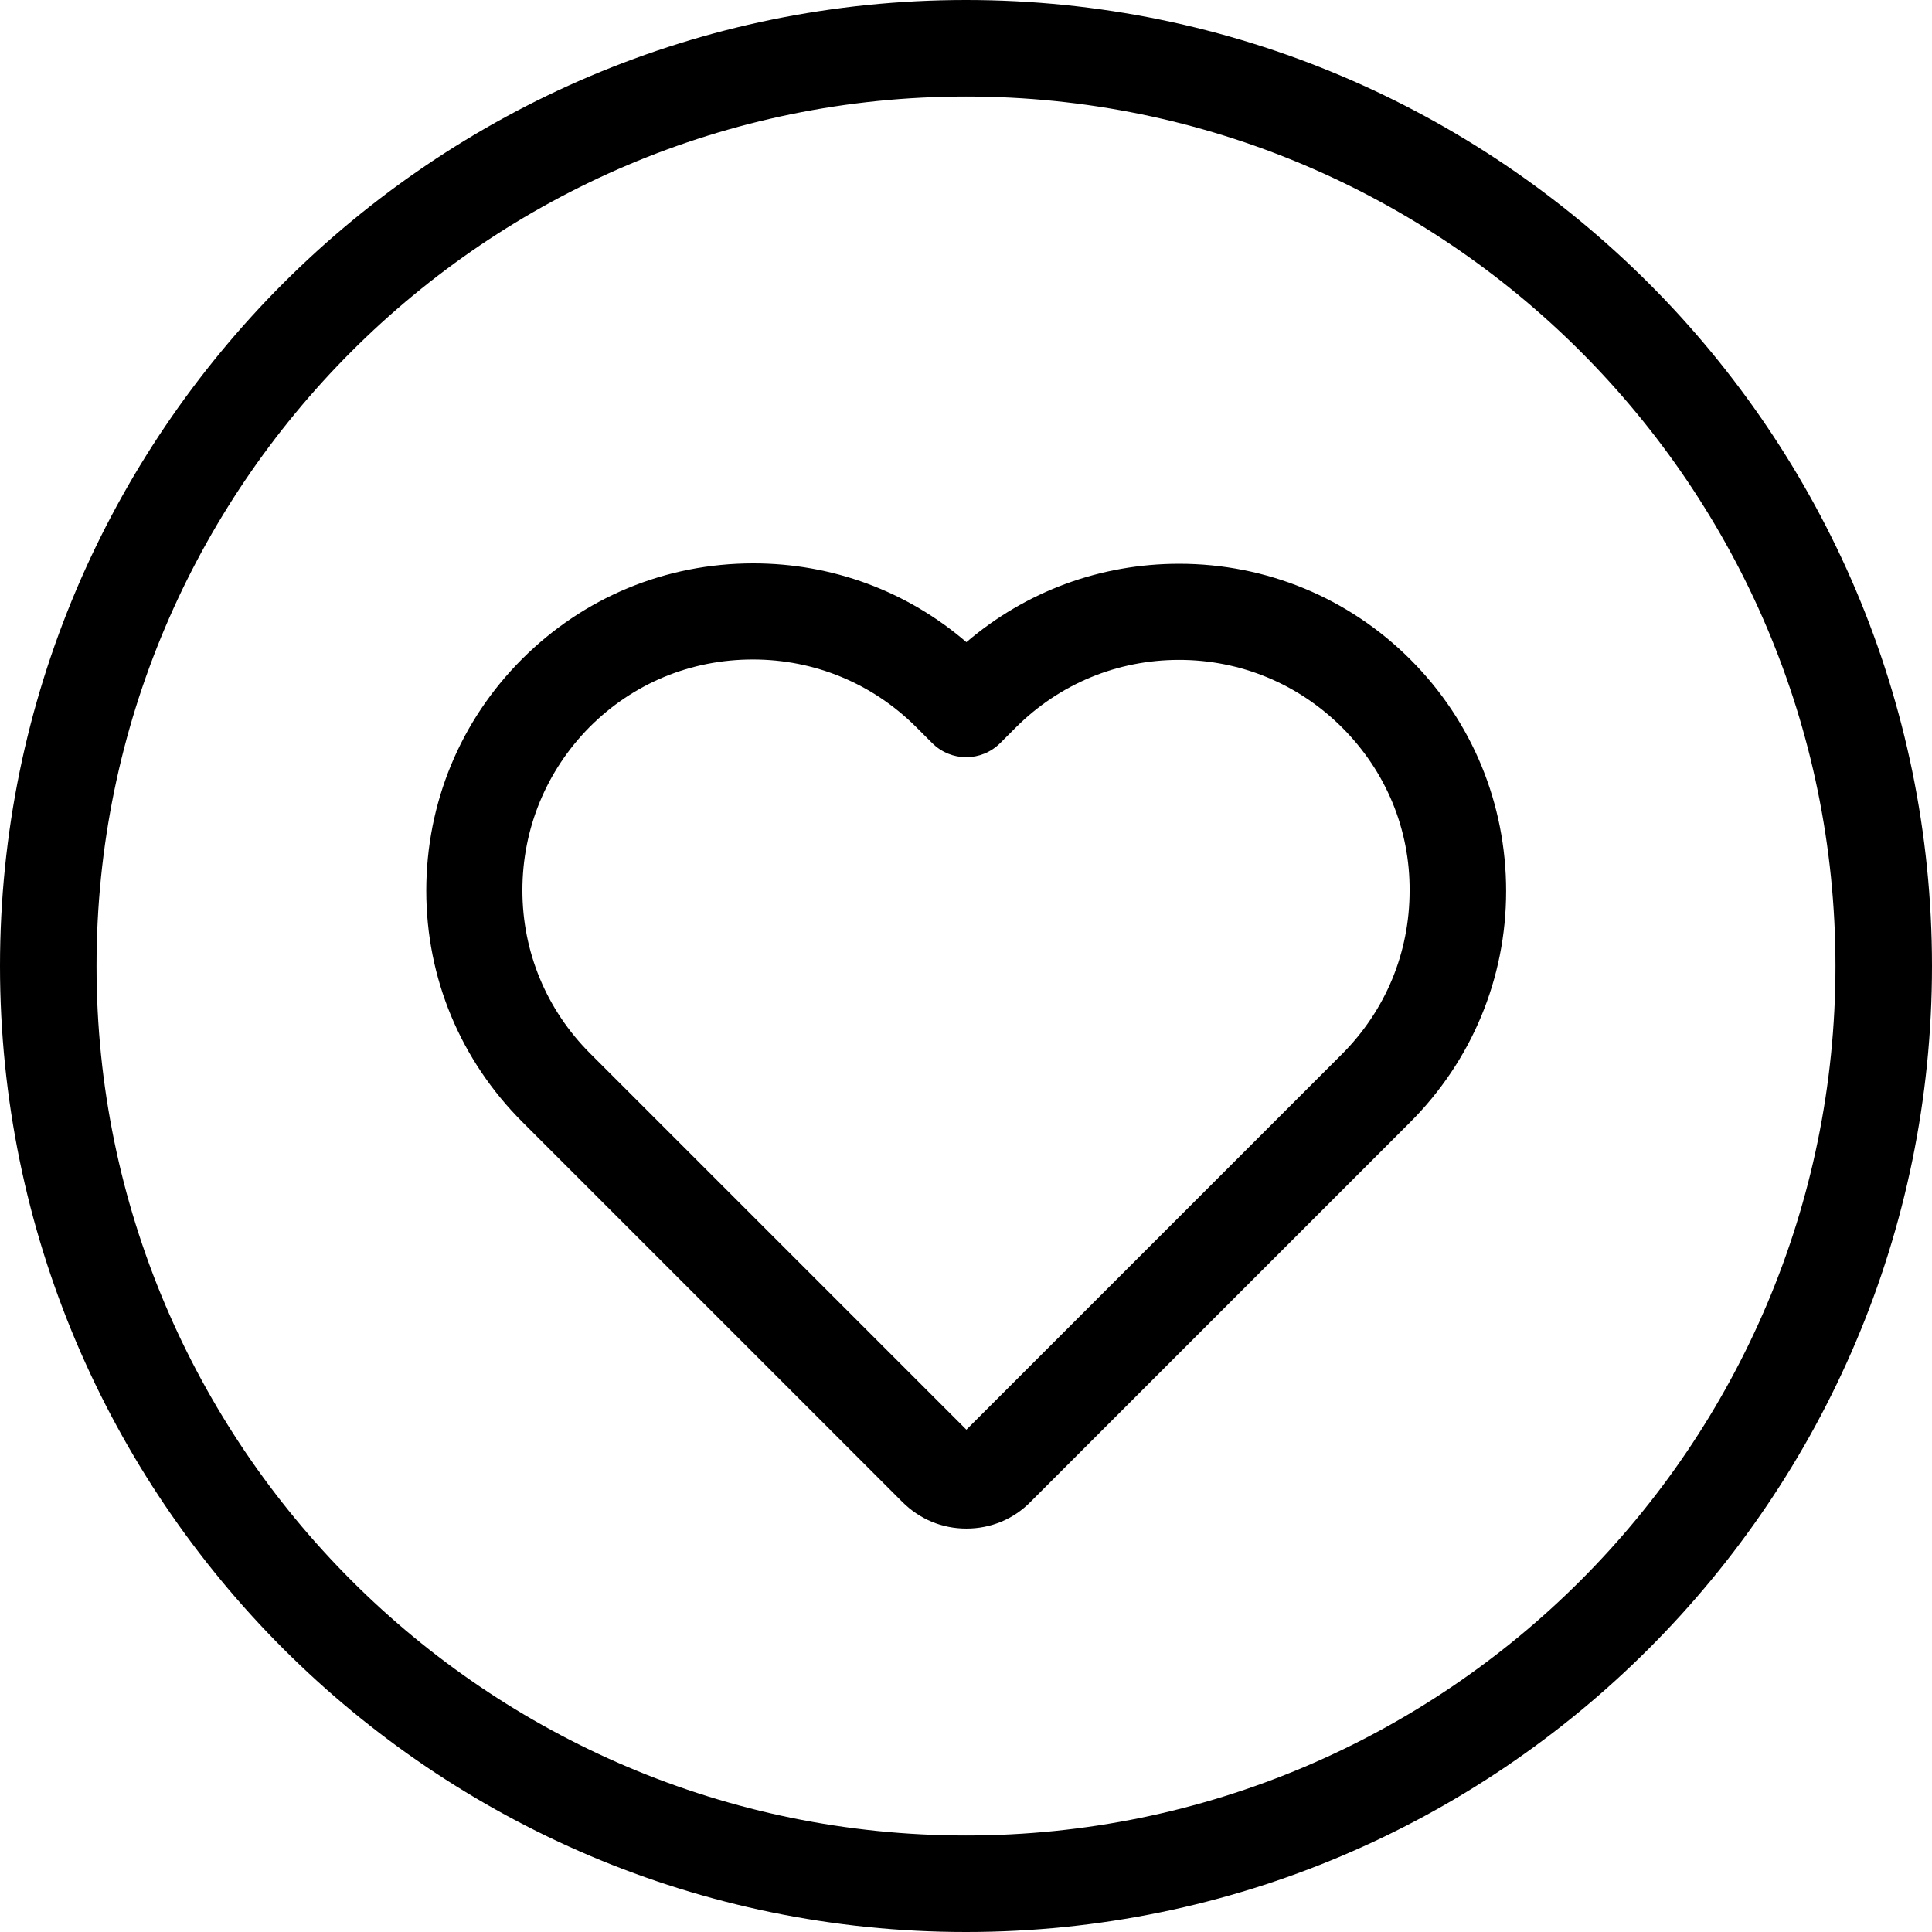
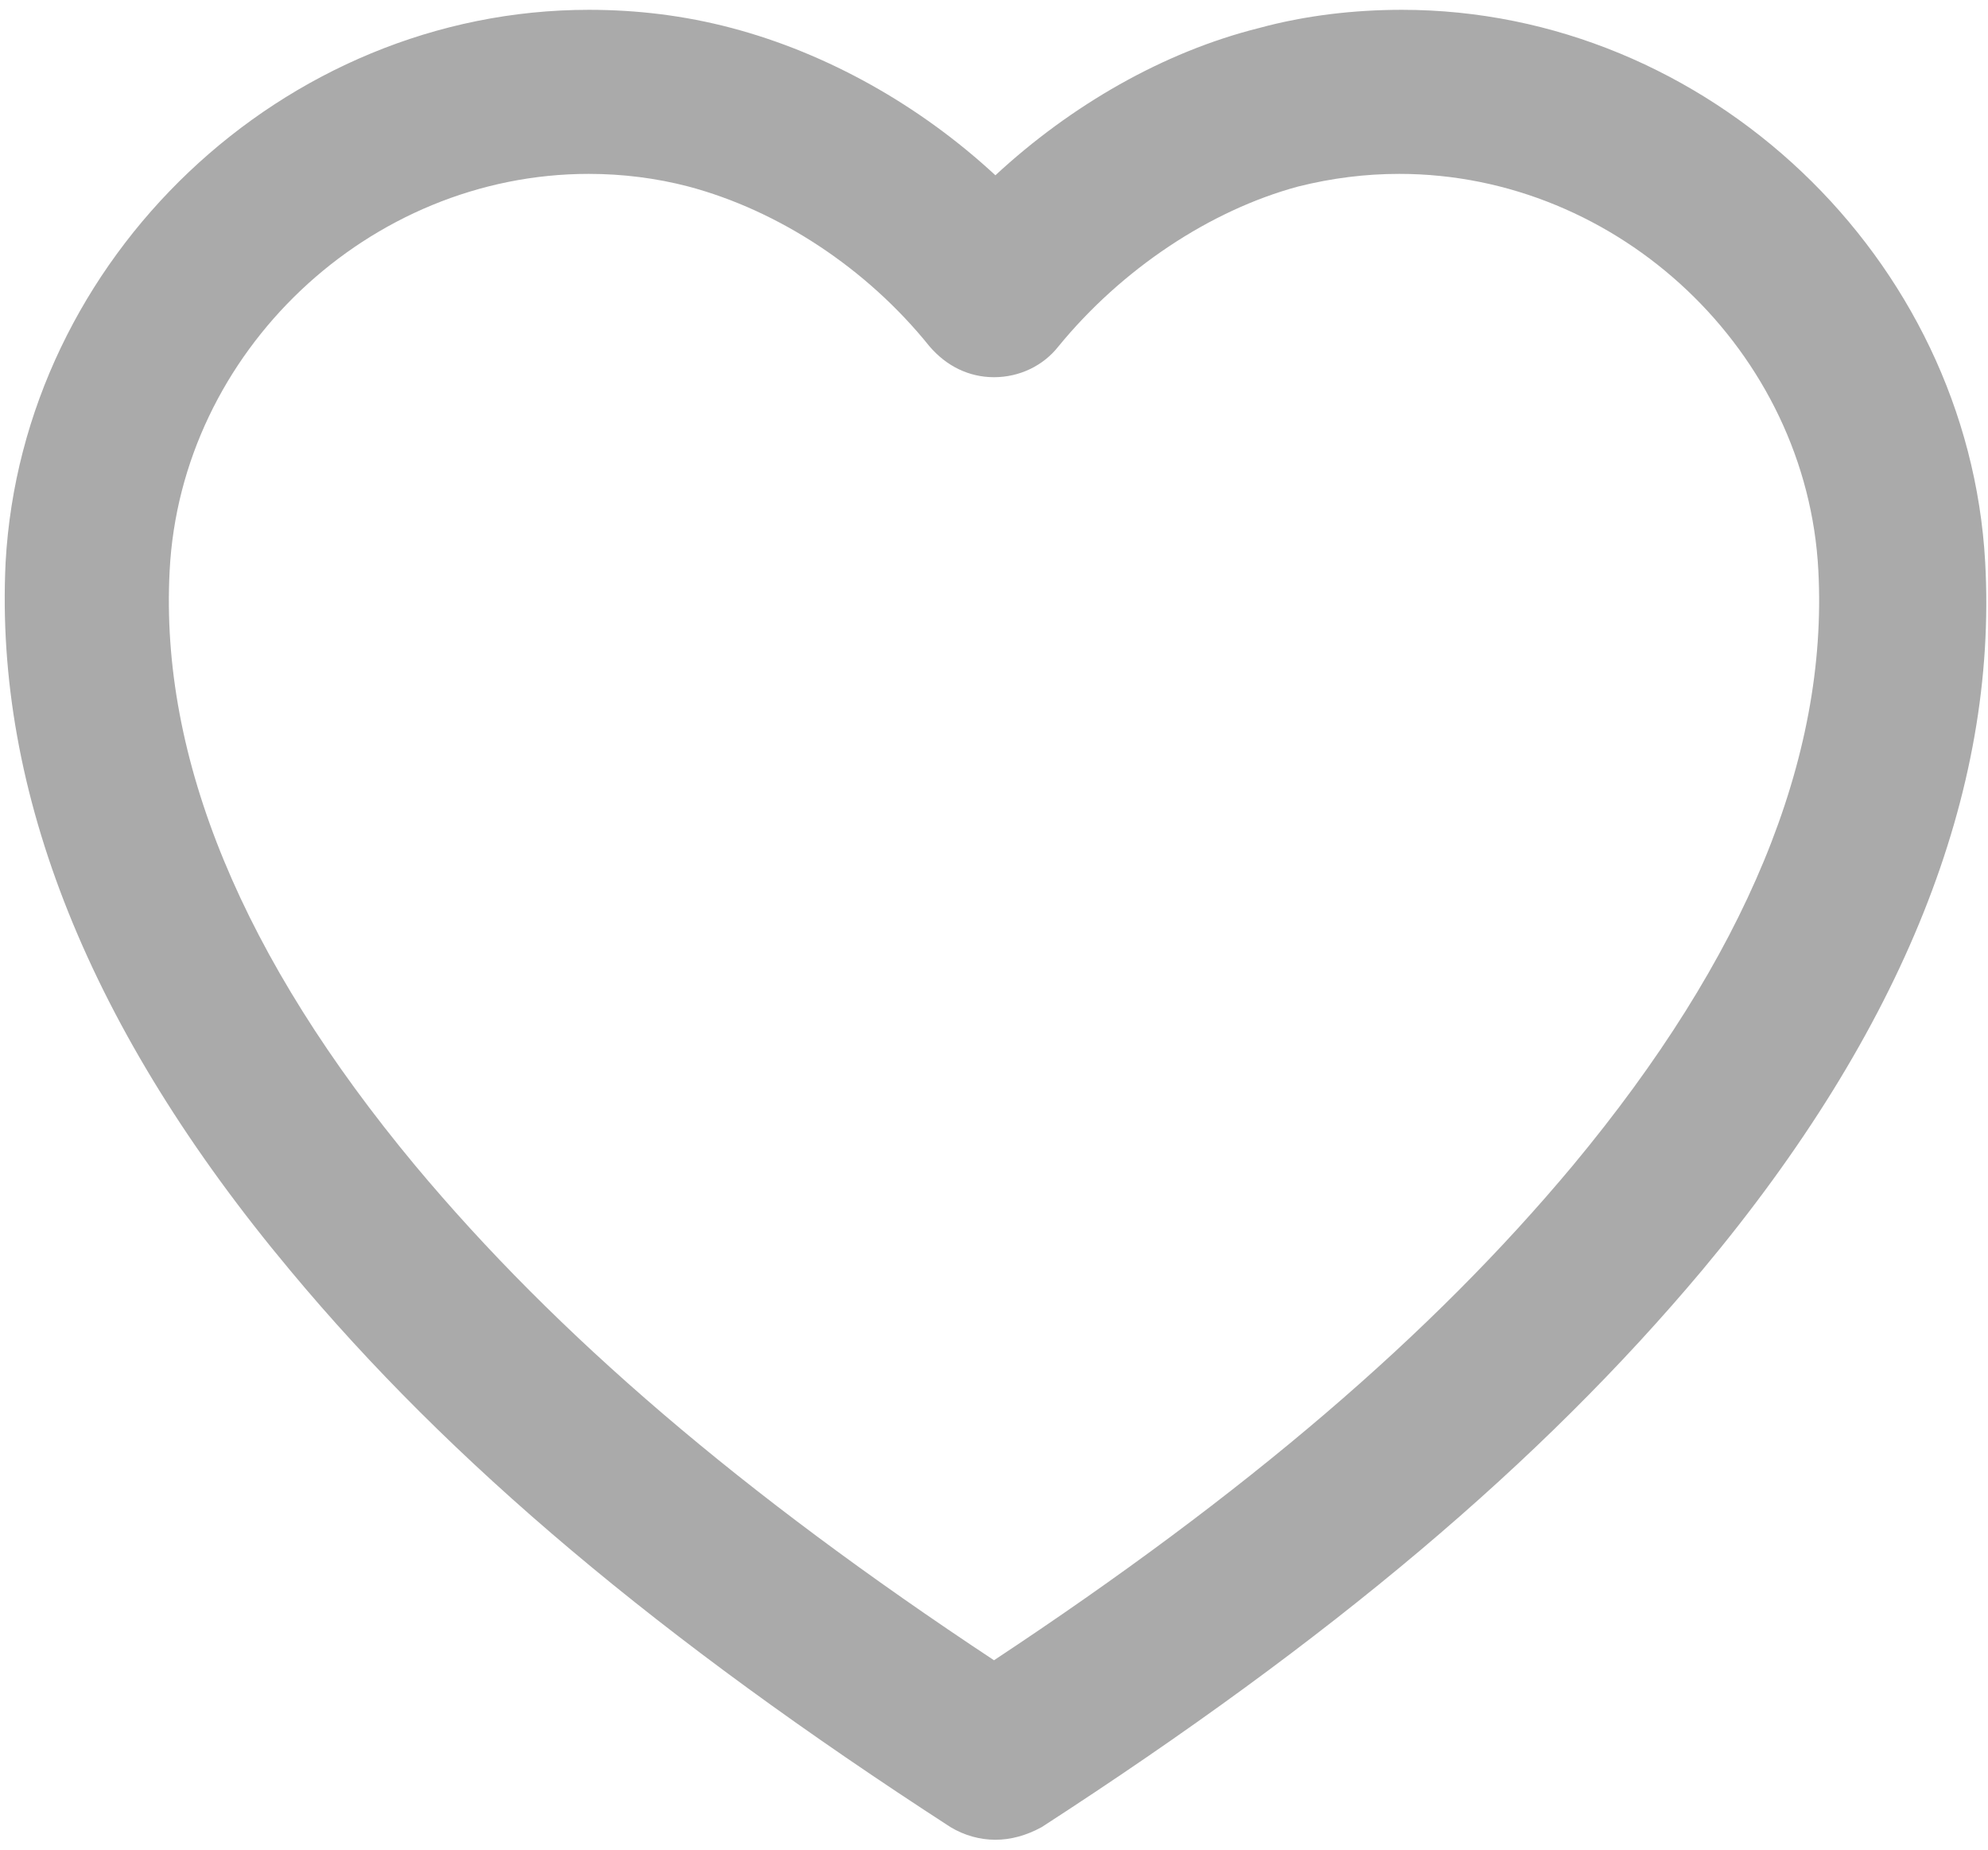
- <svg xmlns="http://www.w3.org/2000/svg" viewBox="0 0 490.4 490.4">
-   <path d="M229 381.2c4.4 4.4 10.1 6.8 16.3 6.8 6.2 0 12-2.4 16.3-6.8l96.3-96.3c15.7-15.7 24.4-36.6 24.4-58.7 0-22.2-8.6-43.1-24.3-58.8-15.7-15.7-36.6-24.3-58.7-24.3-20 0-38.9 7-54 19.9-15.1-13-34.1-20-54.1-20-22.2 0-43 8.6-58.7 24.3s-24.3 36.6-24.3 58.8 8.7 43 24.4 58.7l96.4 96.4zm-79.3-196.7c11.1-11.1 25.7-17.1 41.4-17.1s30.4 6.1 41.5 17.2l4 4c4.8 4.8 12.5 4.8 17.3 0l3.9-3.9c11.1-11.1 25.8-17.2 41.5-17.2 15.6 0 30.3 6.1 41.4 17.2 11.1 11.1 17.2 25.8 17.1 41.4 0 15.7-6.1 30.4-17.2 41.5l-95.3 95.3-95.5-95.5c-11.1-11.1-17.2-25.8-17.2-41.4 0-15.7 6.1-30.4 17.1-41.5z" />
-   <path d="M245.2 490.4c135.2 0 245.2-110 245.2-245.2S380.4 0 245.2 0 0 110 0 245.2s110 245.2 245.2 245.2zm0-465.9c121.7 0 220.7 99 220.7 220.7s-99 220.7-220.7 220.7-220.7-99-220.7-220.7 99-220.7 220.7-220.7z" />
+ <svg xmlns="http://www.w3.org/2000/svg" version="1.1" x="0px" y="0px" viewBox="0 0 141.8 131.9" enable-background="new 0 0 141.8 131.9" xml:space="preserve">
+   <g id="Layer_1" display="none">
+     <g display="inline">
+       <g>
+         <path fill="#aaa" d="M37.6,107.5c-1.2,0-2.4-0.4-3.3-1.2c-1.1-0.9-1.7-2.2-1.7-3.6c-0.1-1.8-1-44.6,23-65.6 C90.9,0.4,134.9,0,136.8,0c1.5,0,2.8,0.6,3.8,1.7c1,1.1,1.4,2.6,1.1,4c-7.3,46.4-32.2,75.8-34.7,78.6 c-5.6,7.4-18.6,13.3-39.8,18.1c-15.1,3.4-28.5,4.9-29.1,5C38,107.5,37.8,107.5,37.6,107.5z M130.7,10.5 c-12.7,1.5-43.1,7.7-68.1,33.6c-0.1,0.1-0.2,0.2-0.3,0.3c-15.9,13.9-19,40.8-19.6,52.4c20.4-2.8,49.7-9.5,56.3-18.6 c0.1-0.1,0.2-0.3,0.3-0.4C99.6,77.6,122.5,51.6,130.7,10.5z" />
+       </g>
+       <g>
+         <path fill="#aaa" d="M77.8,131.9c-0.5,0-1-0.1-1.5-0.2c-1.9-0.6-3.2-2.3-3.4-4.3c-1.1-11.7-4.7-23.8-7.4-24.9l1.7-9.9 c8.1,1.3,12.1,12.8,14.1,22.8l15.6-17.8v-15h10v16.8c0,1.2-0.4,2.4-1.2,3.3l-24,27.3C80.6,131.3,79.2,131.9,77.8,131.9z" />
+       </g>
+       <g>
+         <path fill="#aaa" d="M38.4,74.7c-10.9-9.7-23.5-7.4-23.7-7.3c-2.2,0.4-4.5-0.7-5.5-2.7c-1-2-0.5-4.5,1.2-6l26.2-22.5 c0.9-0.8,2.1-1.2,3.3-1.2h19.8v10H41.8L26.7,58c5.6,1.2,12.2,3.8,18.4,9.3L38.4,74.7z" />
+       </g>
+       <g>
+         <path fill="#aaa" d="M13.8,131.9c-2.8,0-5-2.2-5-5c0-21.6,4.7-36.6,14.1-44.7c8.1-7,16.4-6.1,17.3-5.9 c2.7,0.4,4.6,2.9,4.3,5.6c-0.4,2.7-2.9,4.6-5.6,4.3c-0.3,0-5-0.4-9.6,3.8c-4.8,4.3-10.4,14.2-10.4,37 C18.8,129.7,16.5,131.9,13.8,131.9z" />
+       </g>
+       <g>
+         <path fill="#aaa" d="M15.2,131.9c-0.5,0-1,0-1.5,0c-2.8,0-5-2.3-4.9-5.1c0-2.7,2.3-4.9,5-4.9c0,0,0,0,0.1,0 c17.5,0.2,30.2-3.4,36.6-10.3c4.9-5.4,4.5-11,4.5-11.2c-0.3-2.7,1.6-5.2,4.4-5.5c2.7-0.3,5.2,1.7,5.6,4.4 c0,0.4,1.1,10.1-6.8,18.9C49.8,127.3,35.4,131.9,15.2,131.9z" />
+       </g>
+       <g>
+         <path fill="#aaa" d="M107.2,53c-1.2,0-2.3-0.4-3.2-1.2c-1.6-1.4-2.2-3.6-1.5-5.6c0.1-0.2,0.2-0.5,0.2-0.7c0.6-2,0.3-4.2-0.7-6 c-1-1.8-2.8-3.2-4.8-3.7c-0.8-0.2-1.7-0.3-2.6-0.3c-2.1,0.1-4.1-1.1-4.9-3c-0.8-1.9-0.4-4.2,1.2-5.6c3-2.7,6.8-4.3,10.8-4.3 c1.4,0,2.9,0.2,4.2,0.6c8.5,2.3,13.5,11.2,11.1,19.6c-1.1,4.1-3.7,7.5-7.4,9.6C108.9,52.8,108,53,107.2,53z" />
+       </g>
+       <g>
+         <path fill="#aaa" d="M57.4,106l-8.3-5.6l32.8-48.8l-1.6-2.2l6.8-5c2-1.4,4.7-1.3,6.4,0.4c1.8,1.7,2,4.4,0.7,6.4L57.4,106z" />
+       </g>
+       <g>
+         <rect x="58" y="33.2" transform="matrix(0.5902 0.8073 -0.8073 0.5902 80.8434 -22.8771)" fill="#aaa" width="10" height="70.1" />
+       </g>
+     </g>
+   </g>
+   <g id="Layer_2" display="none">
+     <g display="inline">
+       <path fill="#aaa" d="M70.6,0C34.2,0,4.8,29.4,4.8,65.7c0,36.3,29.4,65.7,65.7,65.7c36.3,0,65.7-29.4,65.7-65.7 C136.3,29.4,106.9,0,70.6,0z M70.6,120.4c-30.1,0-54.6-24.5-54.6-54.6s24.5-54.6,54.6-54.6s54.6,24.5,54.6,54.6 S100.7,120.4,70.6,120.4z" />
+       <path fill="#aaa" d="M85.5,47.1L76.6,56V26.9c0-3.3-2.7-6-6-6s-6,2.7-6,6v42.2c0,3.3,2.7,6,6,6c0.3,0,0.5,0,0.8-0.1 c0.2,0,0.4,0.1,0.6,0.1c1.5,0,3.1-0.6,4.2-1.8L94,55.5c2.3-2.3,2.3-6.1,0-8.5C91.6,44.7,87.8,44.7,85.5,47.1z" />
+     </g>
+   </g>
+   <g id="Layer_3" display="none">
+     <path display="inline" fill="#aaa" d="M69.1,11.5c14.6,0,19.3,8.5,19.3,16.3c0,8.7,0,17.4,0,26.1c0,4.8-1.6,14.7,3.4,17.7 c1.4,0.8,2.5,1.2,3.5,1.2c7.6,0,5.2-21,5-25.2c-0.2-8.1-2.2-23.4,10.2-23.4c7.7,0,13.9,2.3,13.9,9.3c0,11.6,1.4,41,0.4,44.3 c-3.5,11.6-25.4,12.1-35,12.1v24.8c0,0,2.3,6.2-18.5,6.2c0,0-1,0-2.4,0c-5.2,0-16.8-0.5-16.8-4.7c0-5.4,0-12.4,0-12.4 c0,0.1-0.2,0.1-0.4,0.1c-2.4,0-14.3-2.3-15-2.5c-7.8-2.3-20.8-8-20.9-17.6C15.7,76,12,58.9,18.5,53c2.4-2.2,8-4,13-4 c5.1,0,9.6,1.9,9.6,7.5c0,7.7,0,7.7,0,7.7c0,3.5-0.3,7.2,0,10.6c0.3,3.8,2.4,6.3,5.7,7.9c1.6,0.8,2.6,1.1,3.3,1.1 c0.4,0,0.8-0.1,1-0.4c0.4-0.5,0.6-1.5,1-2.9c1.2-5.4,0-12.6,0-18.2c0-10.2,0-20.5,0-30.7C52.1,31.7,54.4,11.5,69.1,11.5 M69.1,0.5 c-10.4,0-18.9,5.8-23.9,16.3c-3.1,6.5-3.9,12.9-4,13.6l-0.1,1.3v8.1c-2.8-1.2-6-1.8-9.6-1.8c-6.4,0-15.2,2.1-20.4,6.9 c-9.1,8.2-7.7,22.8-6.8,33.4c0.2,2.2,0.4,4.3,0.4,5.6c0.2,12.5,10.7,22.7,28.8,28c0.6,0.2,3.9,0.9,7.6,1.5v2.7 c0,3.6,1.5,12.2,15.5,14.7c4.3,0.8,9.1,0.9,12.3,0.9c1.3,0,2.2,0,2.6,0c14.4,0,22.7-2.8,26.9-8.8c2-2.8,2.8-6.1,2.4-9.3v-13.1 c12.9-1,30-4.7,34.5-19.5c1-3.2,1-7.8,0.4-30.6c-0.2-6.6-0.4-12.9-0.4-16.8c0-9.8-6.5-20.3-24.9-20.3c-6.1,0-10.3,2.1-13.1,4.4 C93.7,8.1,84.6,0.5,69.1,0.5L69.1,0.5z" />
+   </g>
+   <g id="Layer_4" display="none">
+     <g display="inline">
+       <g>
+         <path fill="#aaa" d="M72.1,131c-2.2,0-4.2-1.3-5.1-3.4L27,31.9c-0.7-1.7-0.5-3.6,0.5-5.2s2.7-2.5,4.6-2.5h78.6 c1.8,0,3.5,0.9,4.6,2.4c1,1.5,1.2,3.4,0.5,5.1l-38.6,95.8C76.3,129.7,74.3,131,72.1,131C72.1,131,72.1,131,72.1,131z M40.3,35.2 L72,111l30.6-75.8H40.3z" />
+       </g>
+       <g>
+         <circle fill="#aaa" cx="51.9" cy="54.3" r="11.7" />
+       </g>
+       <g>
+         <circle fill="#aaa" cx="82.8" cy="80.3" r="11.7" />
+       </g>
+       <g>
+         <circle fill="#aaa" cx="84" cy="42.4" r="11.7" />
+       </g>
+       <g>
+         <path fill="#aaa" d="M110.8,34H33.9c-9.5,0-17.2-7.7-17.2-17.2c0-9.5,7.7-17.2,17.2-17.2h76.8c9.5,0,17.2,7.7,17.2,17.2 C128,26.3,120.3,34,110.8,34z M33.9,10.6c-3.4,0-6.2,2.8-6.2,6.2c0,3.4,2.8,6.2,6.2,6.2h76.8c3.4,0,6.2-2.8,6.2-6.2 c0-3.4-2.8-6.2-6.2-6.2H33.9z" />
+       </g>
+     </g>
+   </g>
+   <g id="Layer_5" display="none">
+     <g display="inline">
+       <path fill="#aaa" d="M128.3,8.7c0,0-15.9-7.5-36.6-7.5c-16.2,0-35.4,4.6-52,21.2c0,0-48,39.6-27.3,99.9c0,0,14.9,9.6,36.8,9.6 c19,0,43.3-7.2,67.8-34.3C117,97.6,151.8,68.5,128.3,8.7z M124.6,36.7l-23.9-23.9c8.2,1,15,3,19,4.4 C122.1,23.9,123.7,30.4,124.6,36.7z M18.4,96.8l23.8,23.8c-9.4-1-16.7-3.9-20.6-5.8C19.8,108.7,18.7,102.7,18.4,96.8z M109.9,89.2 c-0.4,0.3-0.7,0.6-1.1,1c-16,17.7-33.2,27.8-51.3,30.1L19,81.8c1.3-8.9,4.1-17.6,8.6-26.1c8.2-15.6,19-24.7,19.1-24.7 c0.3-0.2,0.5-0.5,0.8-0.7c10.4-10.4,22.9-16.3,37.4-17.7l40.4,40.4c-0.4,6.1-1.6,12-3.7,17.6C117.3,82.4,110.5,88.7,109.9,89.2z" />
+       <path fill="#aaa" d="M99.8,47.8l0.5-0.5c2.2-2.1,2.2-5.6,0.1-7.8c-2.1-2.2-5.6-2.2-7.8-0.1L92,40.1L85.9,34 c-2.1-2.1-5.6-2.1-7.8,0c-2.1,2.1-2.1,5.6,0,7.8l6,6l-4.3,4.2l-5.5-5.5c-2.1-2.1-5.6-2.1-7.8,0c-2.1,2.1-2.1,5.6,0,7.8l5.4,5.4 L67,64.2l-5.3-5.3c-2.1-2.1-5.6-2.1-7.8,0c-2.1,2.1-2.1,5.6,0,7.8l5.2,5.2l-4.8,4.6l-5.1-5.1c-2.1-2.1-5.6-2.1-7.8,0 c-2.1,2.1-2.1,5.6,0,7.8l5,5l-0.3,0.3c-2.2,2.1-2.2,5.6-0.1,7.8c1.1,1.1,2.5,1.7,4,1.7c1.4,0,2.8-0.5,3.8-1.5l0.4-0.4l6.5,6.5 c1.1,1.1,2.5,1.6,3.9,1.6s2.8-0.5,3.9-1.6c2.1-2.1,2.1-5.6,0-7.8l-6.4-6.4l4.8-4.6l6.3,6.3c1.1,1.1,2.5,1.6,3.9,1.6 c1.4,0,2.8-0.5,3.9-1.6c2.1-2.1,2.1-5.6,0-7.8L74.8,72l4.8-4.6l6.1,6.1c1.1,1.1,2.5,1.6,3.9,1.6c1.4,0,2.8-0.5,3.9-1.6 c2.1-2.1,2.1-5.6,0-7.8l-6-6l4.3-4.2l5.5,5.5c1.1,1.1,2.5,1.6,3.9,1.6s2.8-0.5,3.9-1.6c2.1-2.1,2.1-5.6,0-7.8L99.8,47.8z" />
+     </g>
+   </g>
+   <g id="Layer_6" display="none">
+     <path display="inline" fill="#aaa" d="M119.5,8.6V8c0-3.9-3.2-7.1-7.1-7.1H34.1C30.2,0.8,27,4.1,27,8v0.6c0,3.9,3.2,7.1,7.1,7.1 h0.6c-0.4,5.7-0.1,11.3,0.8,16.6c1.9,11,7.8,16.2,13.5,21.2c2,1.7,4,3.5,6,5.6c4,4.2,4.5,11.9-2.2,18.5c-13,12.7-17.1,24.9-18,39.4 h-0.7c-3.9,0-7.1,3.2-7.1,7.1v0.6c0,3.9,3.2,7.1,7.1,7.1h78.2c3.9,0,7.1-3.2,7.1-7.1v-0.6c0-3.9-3.2-7.1-7.1-7.1h-0.7 c-0.9-14.5-5-26.7-18-39.4c-6.7-6.5-6.2-14.2-2.2-18.5c2-2.1,4-3.9,6-5.6c5.7-5,11.6-10.2,13.5-21.2c0.9-5.3,1.2-10.9,0.8-16.6h0.6 C116.3,15.7,119.5,12.5,119.5,8.6z M101.1,30.6c-1.3,7.5-4.9,10.7-10.2,15.4c-2,1.8-4.4,3.8-6.7,6.3c-7.2,7.6-8.8,21.6,2.5,32.5 c0.6,0.6,1.2,1.2,1.8,1.8C83.4,84.4,78,83,73.2,83c-4.7,0-10.2,1.3-15.2,3.6c0.6-0.6,1.2-1.2,1.8-1.8c11.2-10.9,9.6-24.9,2.5-32.5 c-2.3-2.4-4.6-4.5-6.7-6.3c-5.4-4.7-9-7.9-10.2-15.4c-0.8-4.8-1-9.8-0.7-14.9h57C102.1,20.9,101.9,25.9,101.1,30.6z" />
+   </g>
+   <g id="Layer_7">
+     <g>
+       <path fill="#aaa" d="M71,131.2c-1.1,0-2.2-0.3-3.2-0.9c-20.7-13.4-35.7-26-47.1-39.7C6.4,73.5-0.4,56.5,0.4,40.1 C1.6,18.4,20.2,0.7,42,0.7c3.4,0,6.8,0.4,10.2,1.3C59,3.8,65.6,7.5,71,12.5c5.4-5,12-8.8,18.8-10.5c3.3-0.9,6.8-1.3,10.2-1.3 c21.8,0,40.4,17.7,41.6,39.4c0.9,16.4-5.9,33.4-20.2,50.5c-11.5,13.7-26.4,26.3-47.1,39.7C73.2,130.9,72.1,131.2,71,131.2z M42,12.4c-15.7,0-29.1,12.7-29.9,28.3c-0.7,13.4,5.2,27.6,17.5,42.4c10.1,12.1,23.3,23.4,41.3,35.3c18-11.9,31.2-23.2,41.3-35.3 c12.3-14.8,18.2-29,17.5-42.4c-0.8-15.6-14.2-28.3-29.9-28.3c-2.4,0-4.8,0.3-7.2,0.9C86.3,15,80,19.2,75.5,24.7 c-1.1,1.4-2.8,2.2-4.6,2.2s-3.4-0.8-4.6-2.2c-4.5-5.6-10.8-9.7-17.2-11.4C46.8,12.7,44.4,12.4,42,12.4z" />
+     </g>
+   </g>
</svg>
